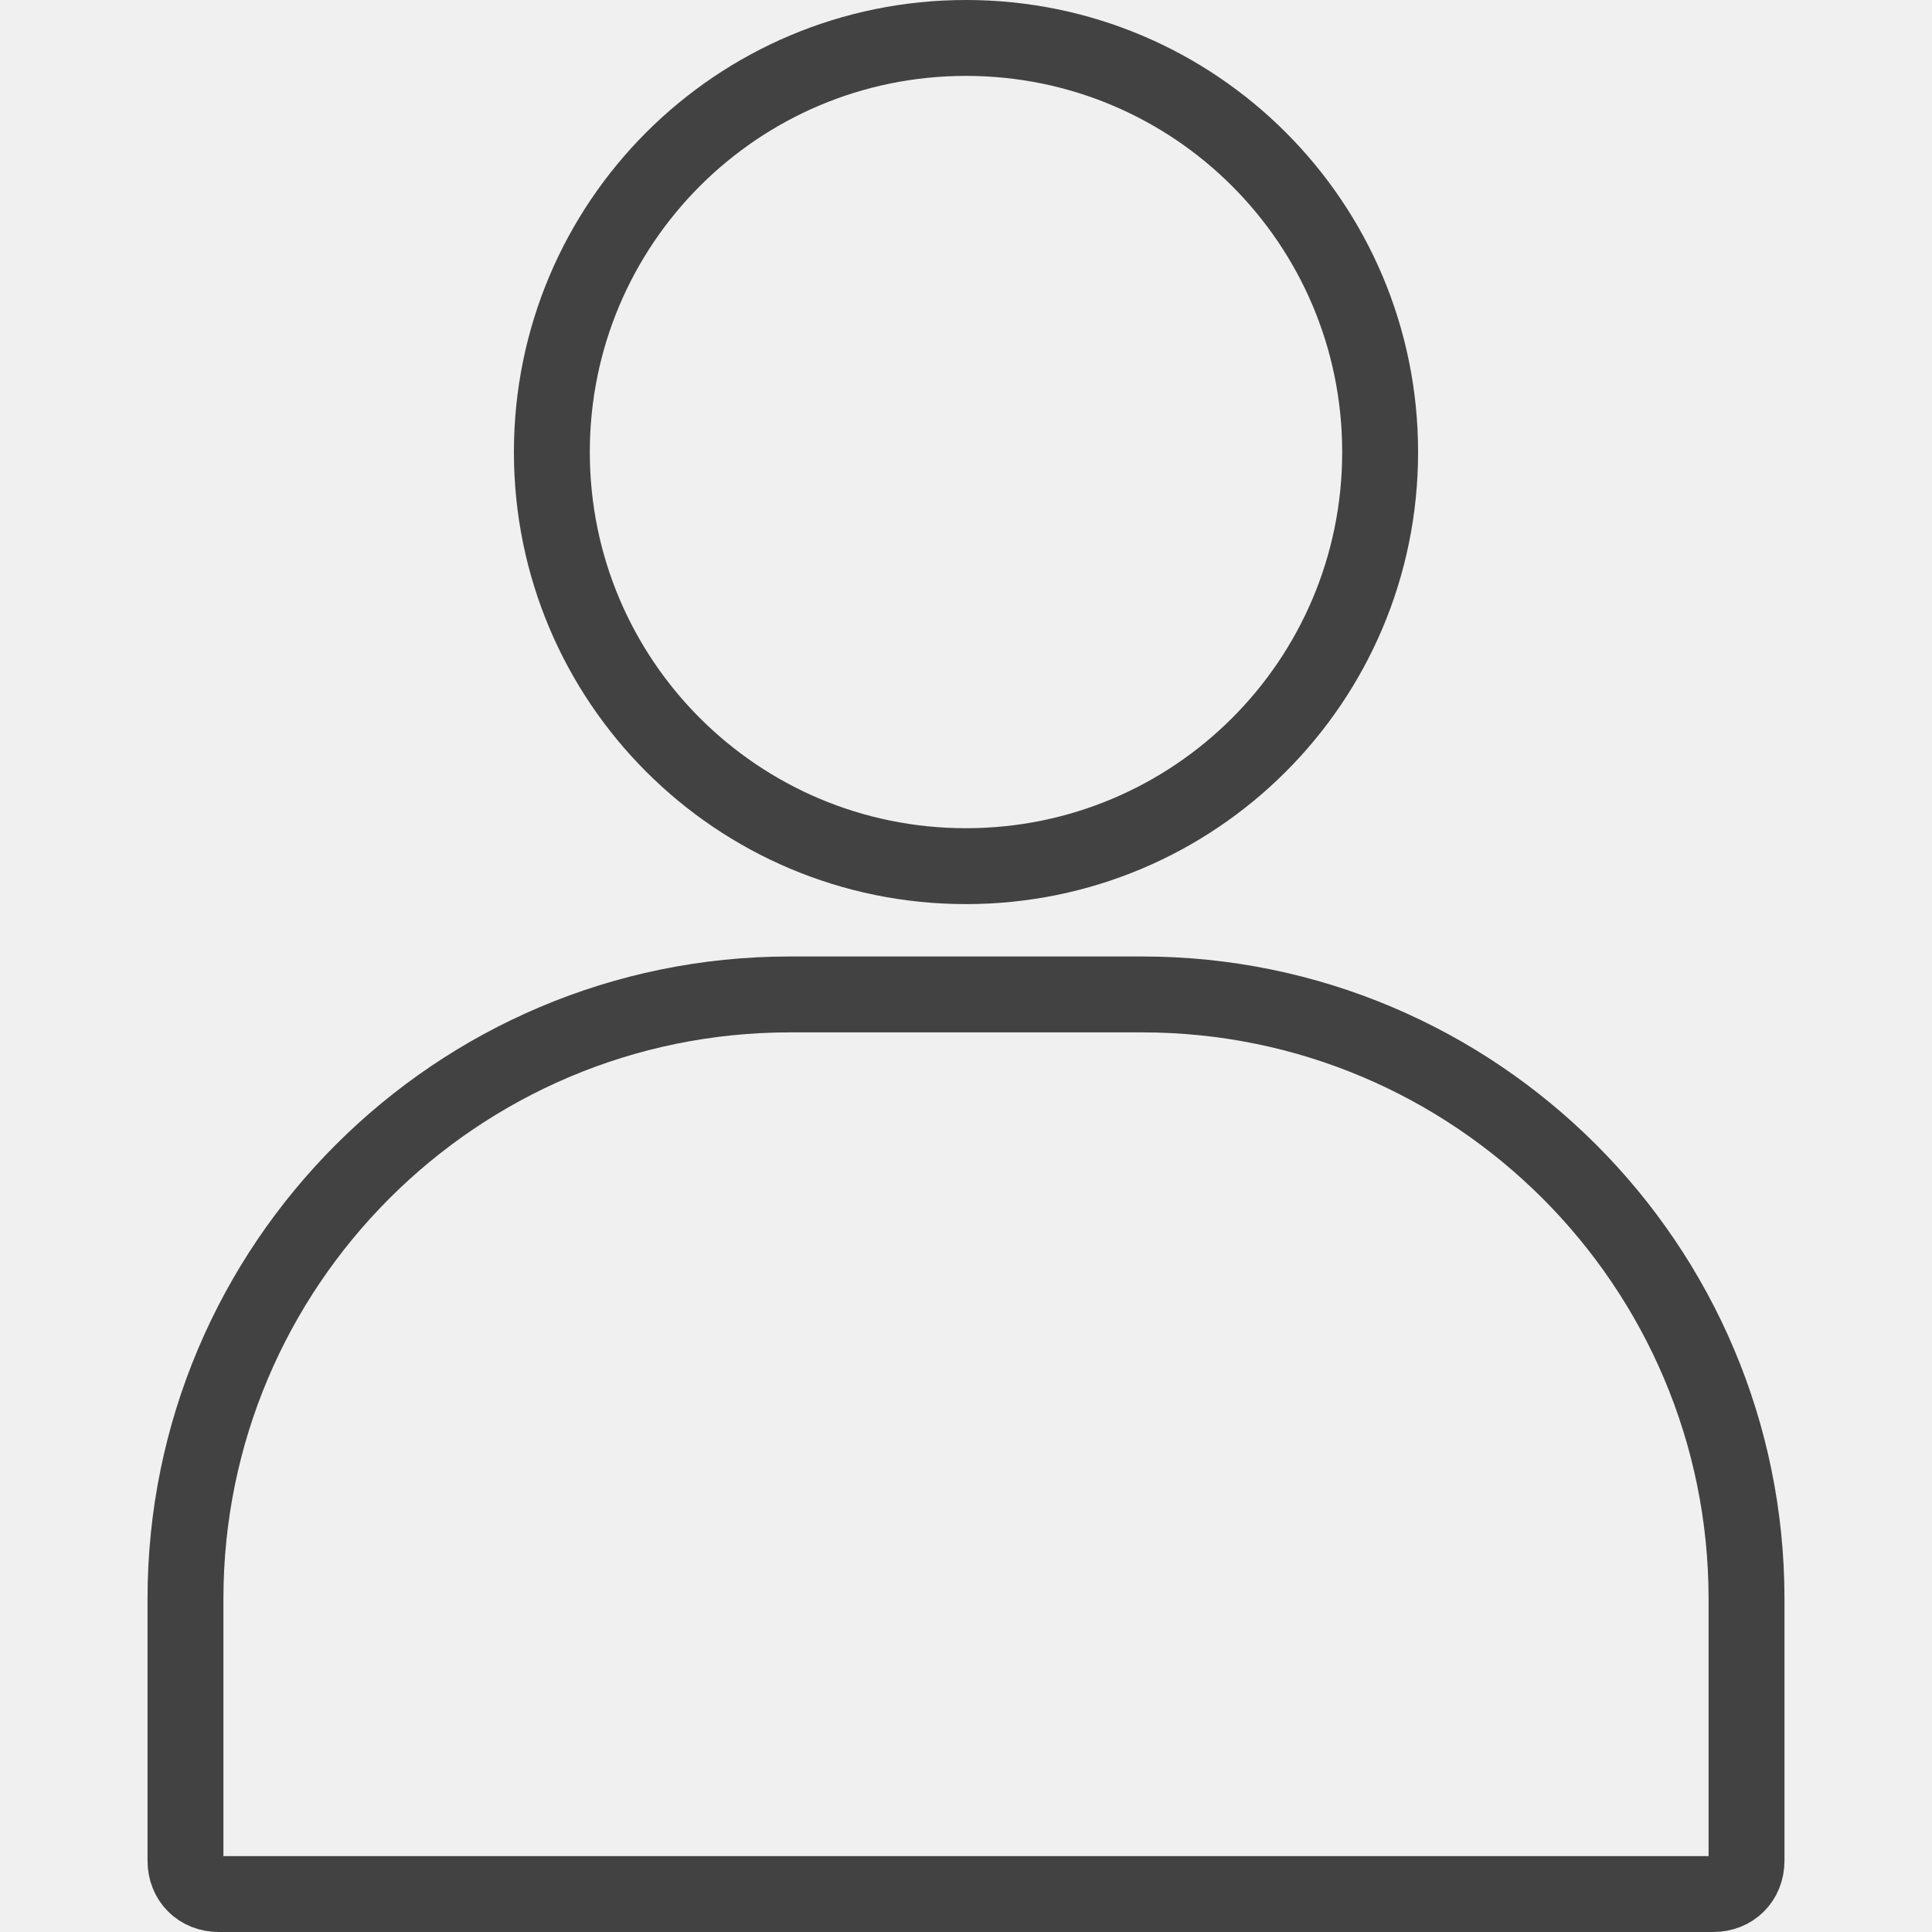
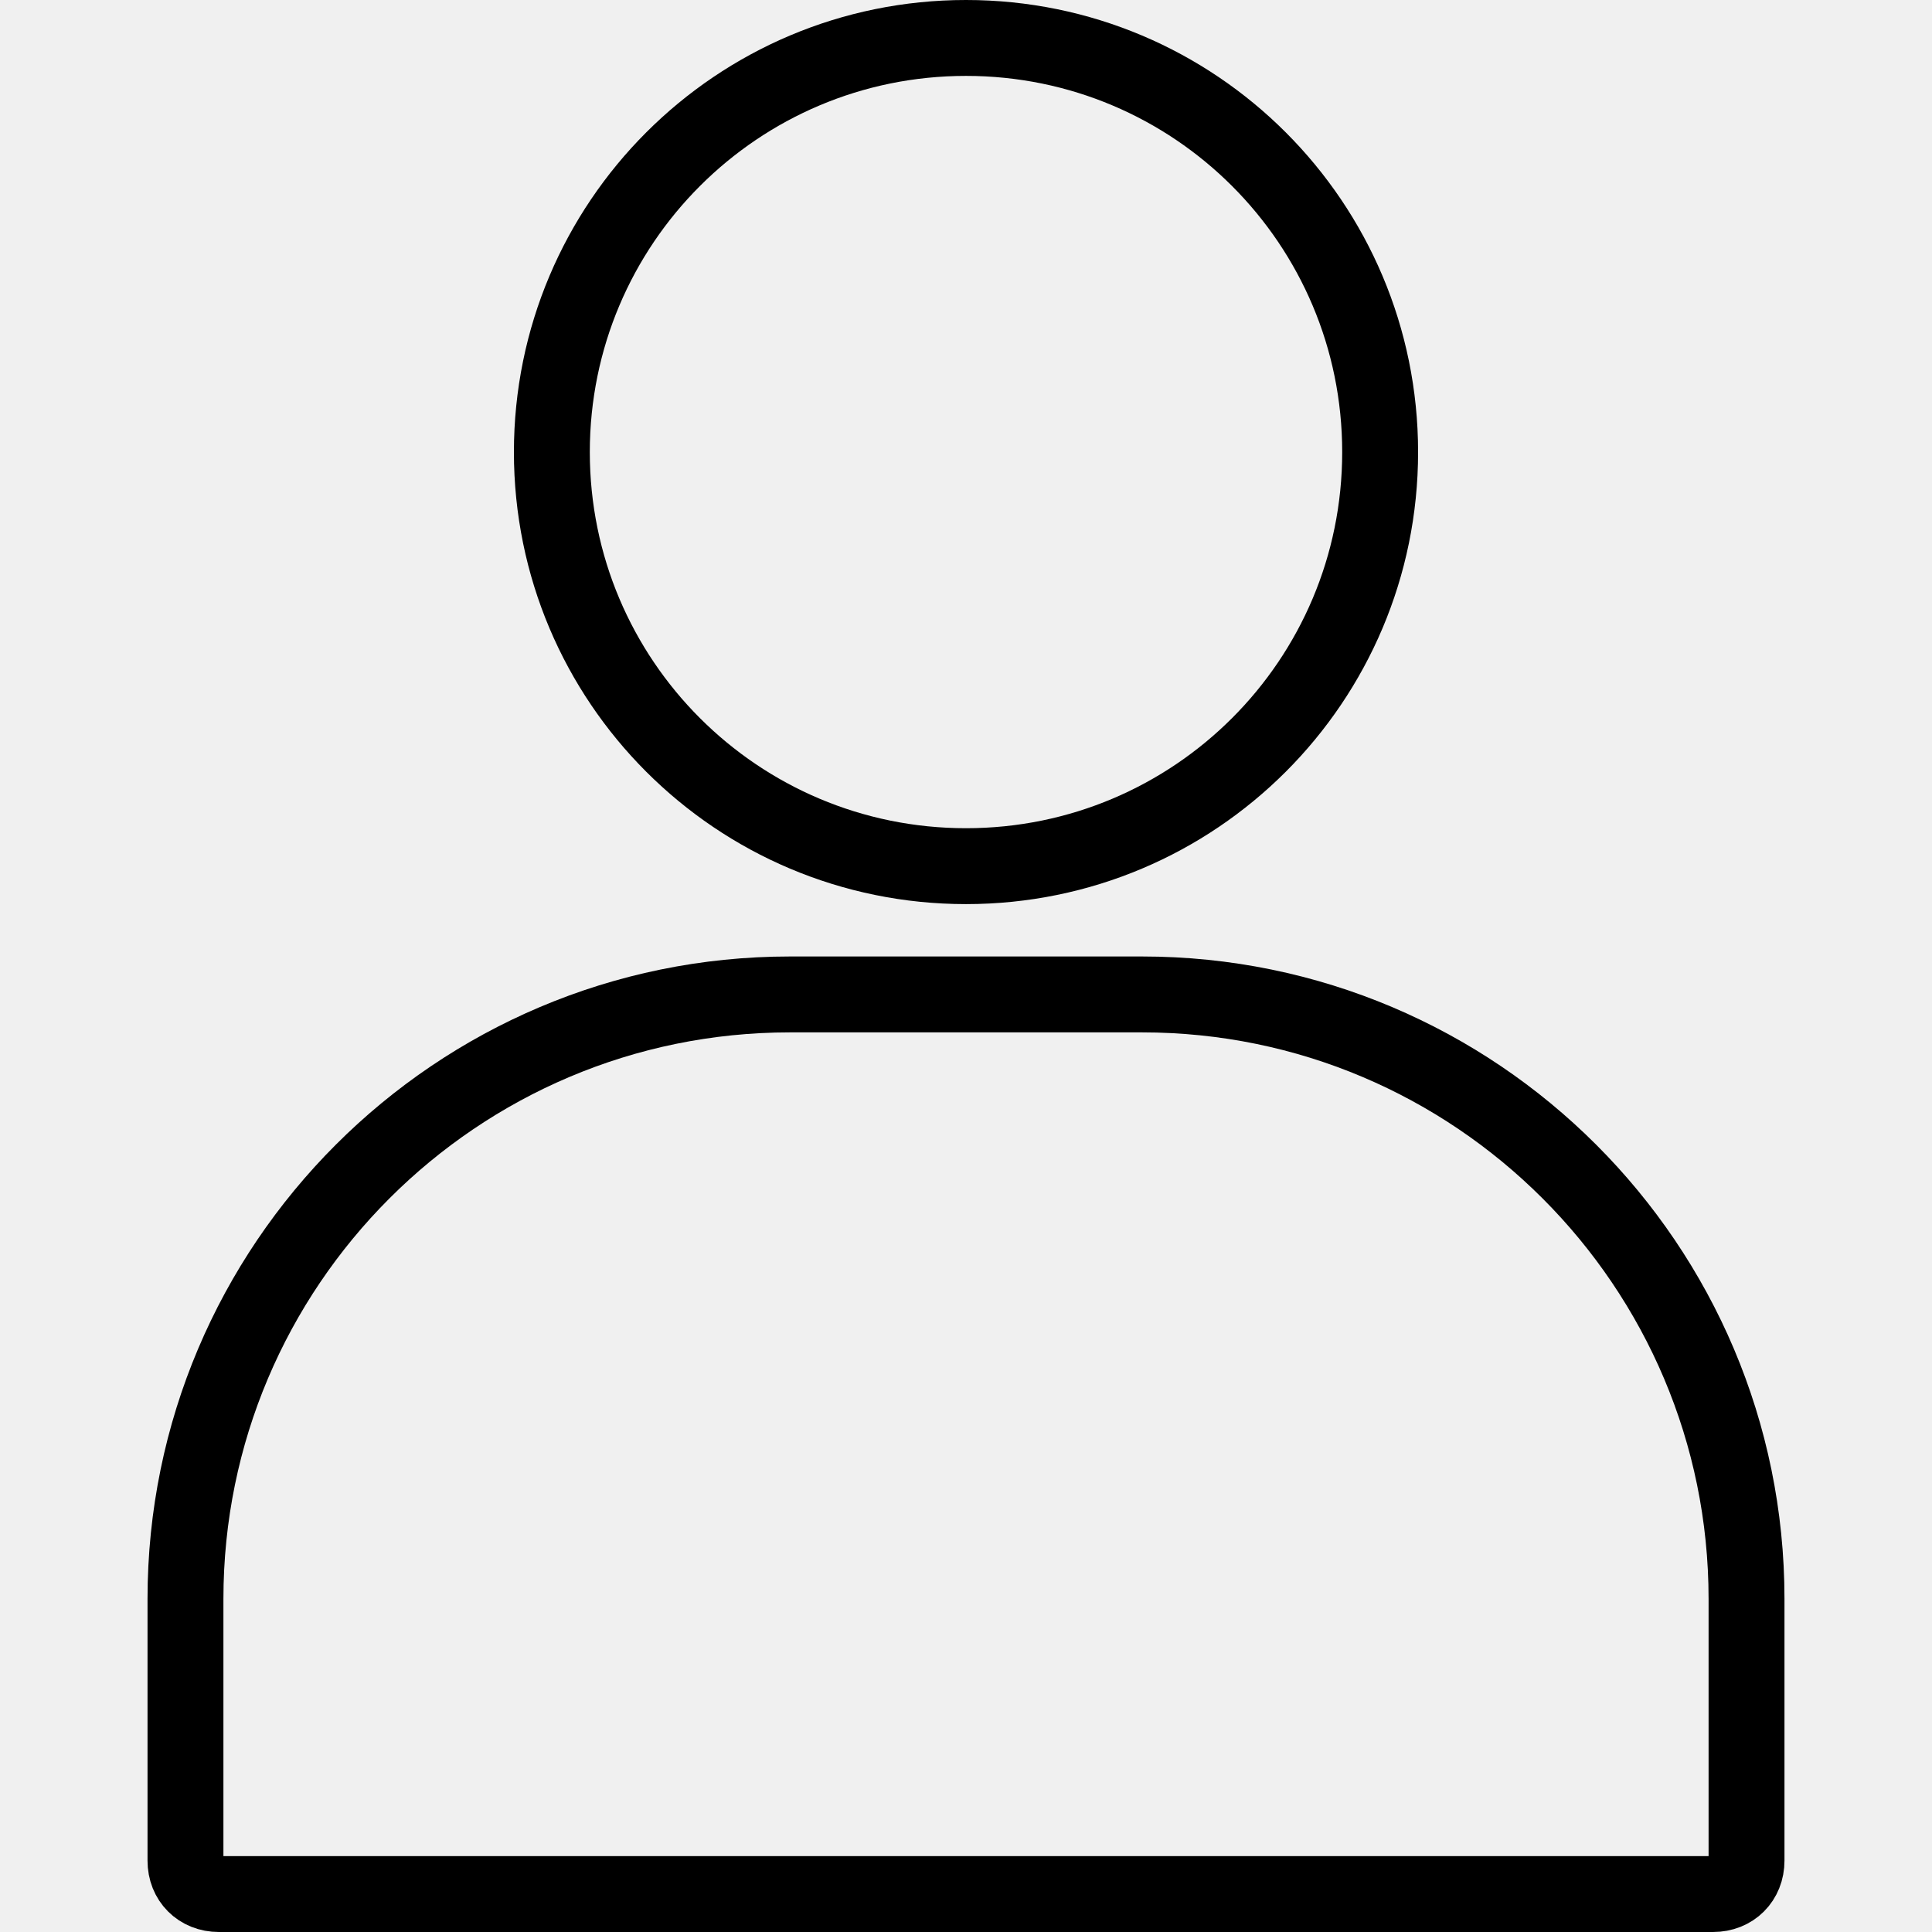
<svg xmlns="http://www.w3.org/2000/svg" width="28" height="28" viewBox="0 0 28 28" fill="none">
-   <g clip-path="url(#clip0)">
-     <path d="M7.998 6.552C7.998 3.235 10.683 0.55 14 0.55C17.317 0.55 20.002 3.235 20.002 6.552C20.002 9.869 17.317 12.553 14 12.553C10.683 12.553 7.998 9.869 7.998 6.552Z" stroke="#434242" stroke-width="1.1" />
-     <path d="M11.448 14.412H16.552C21.386 14.412 25.312 18.338 25.312 23.172V26.966C25.312 27.248 25.11 27.45 24.827 27.45H3.172C2.89 27.45 2.688 27.248 2.688 26.966V23.172C2.688 18.338 6.614 14.412 11.448 14.412Z" stroke="#434242" stroke-width="1.1" />
-   </g>
-   <defs>
-     <clipPath id="clip0">
-       <rect width="28" height="28" fill="white" />
-     </clipPath>
-   </defs>
+   <path d="M7.998 6.552C7.998 3.235 10.683 0.55 14 0.55C17.317 0.55 20.002 3.235 20.002 6.552C20.002 9.869 17.317 12.553 14 12.553C10.683 12.553 7.998 9.869 7.998 6.552Z" stroke="currentColor" stroke-width="1.1" />
+   <path d="M11.448 14.412H16.552C21.386 14.412 25.312 18.338 25.312 23.172V26.966C25.312 27.248 25.11 27.45 24.827 27.45H3.172C2.89 27.45 2.688 27.248 2.688 26.966V23.172C2.688 18.338 6.614 14.412 11.448 14.412Z" stroke="currentColor" stroke-width="1.1" />
</svg>
